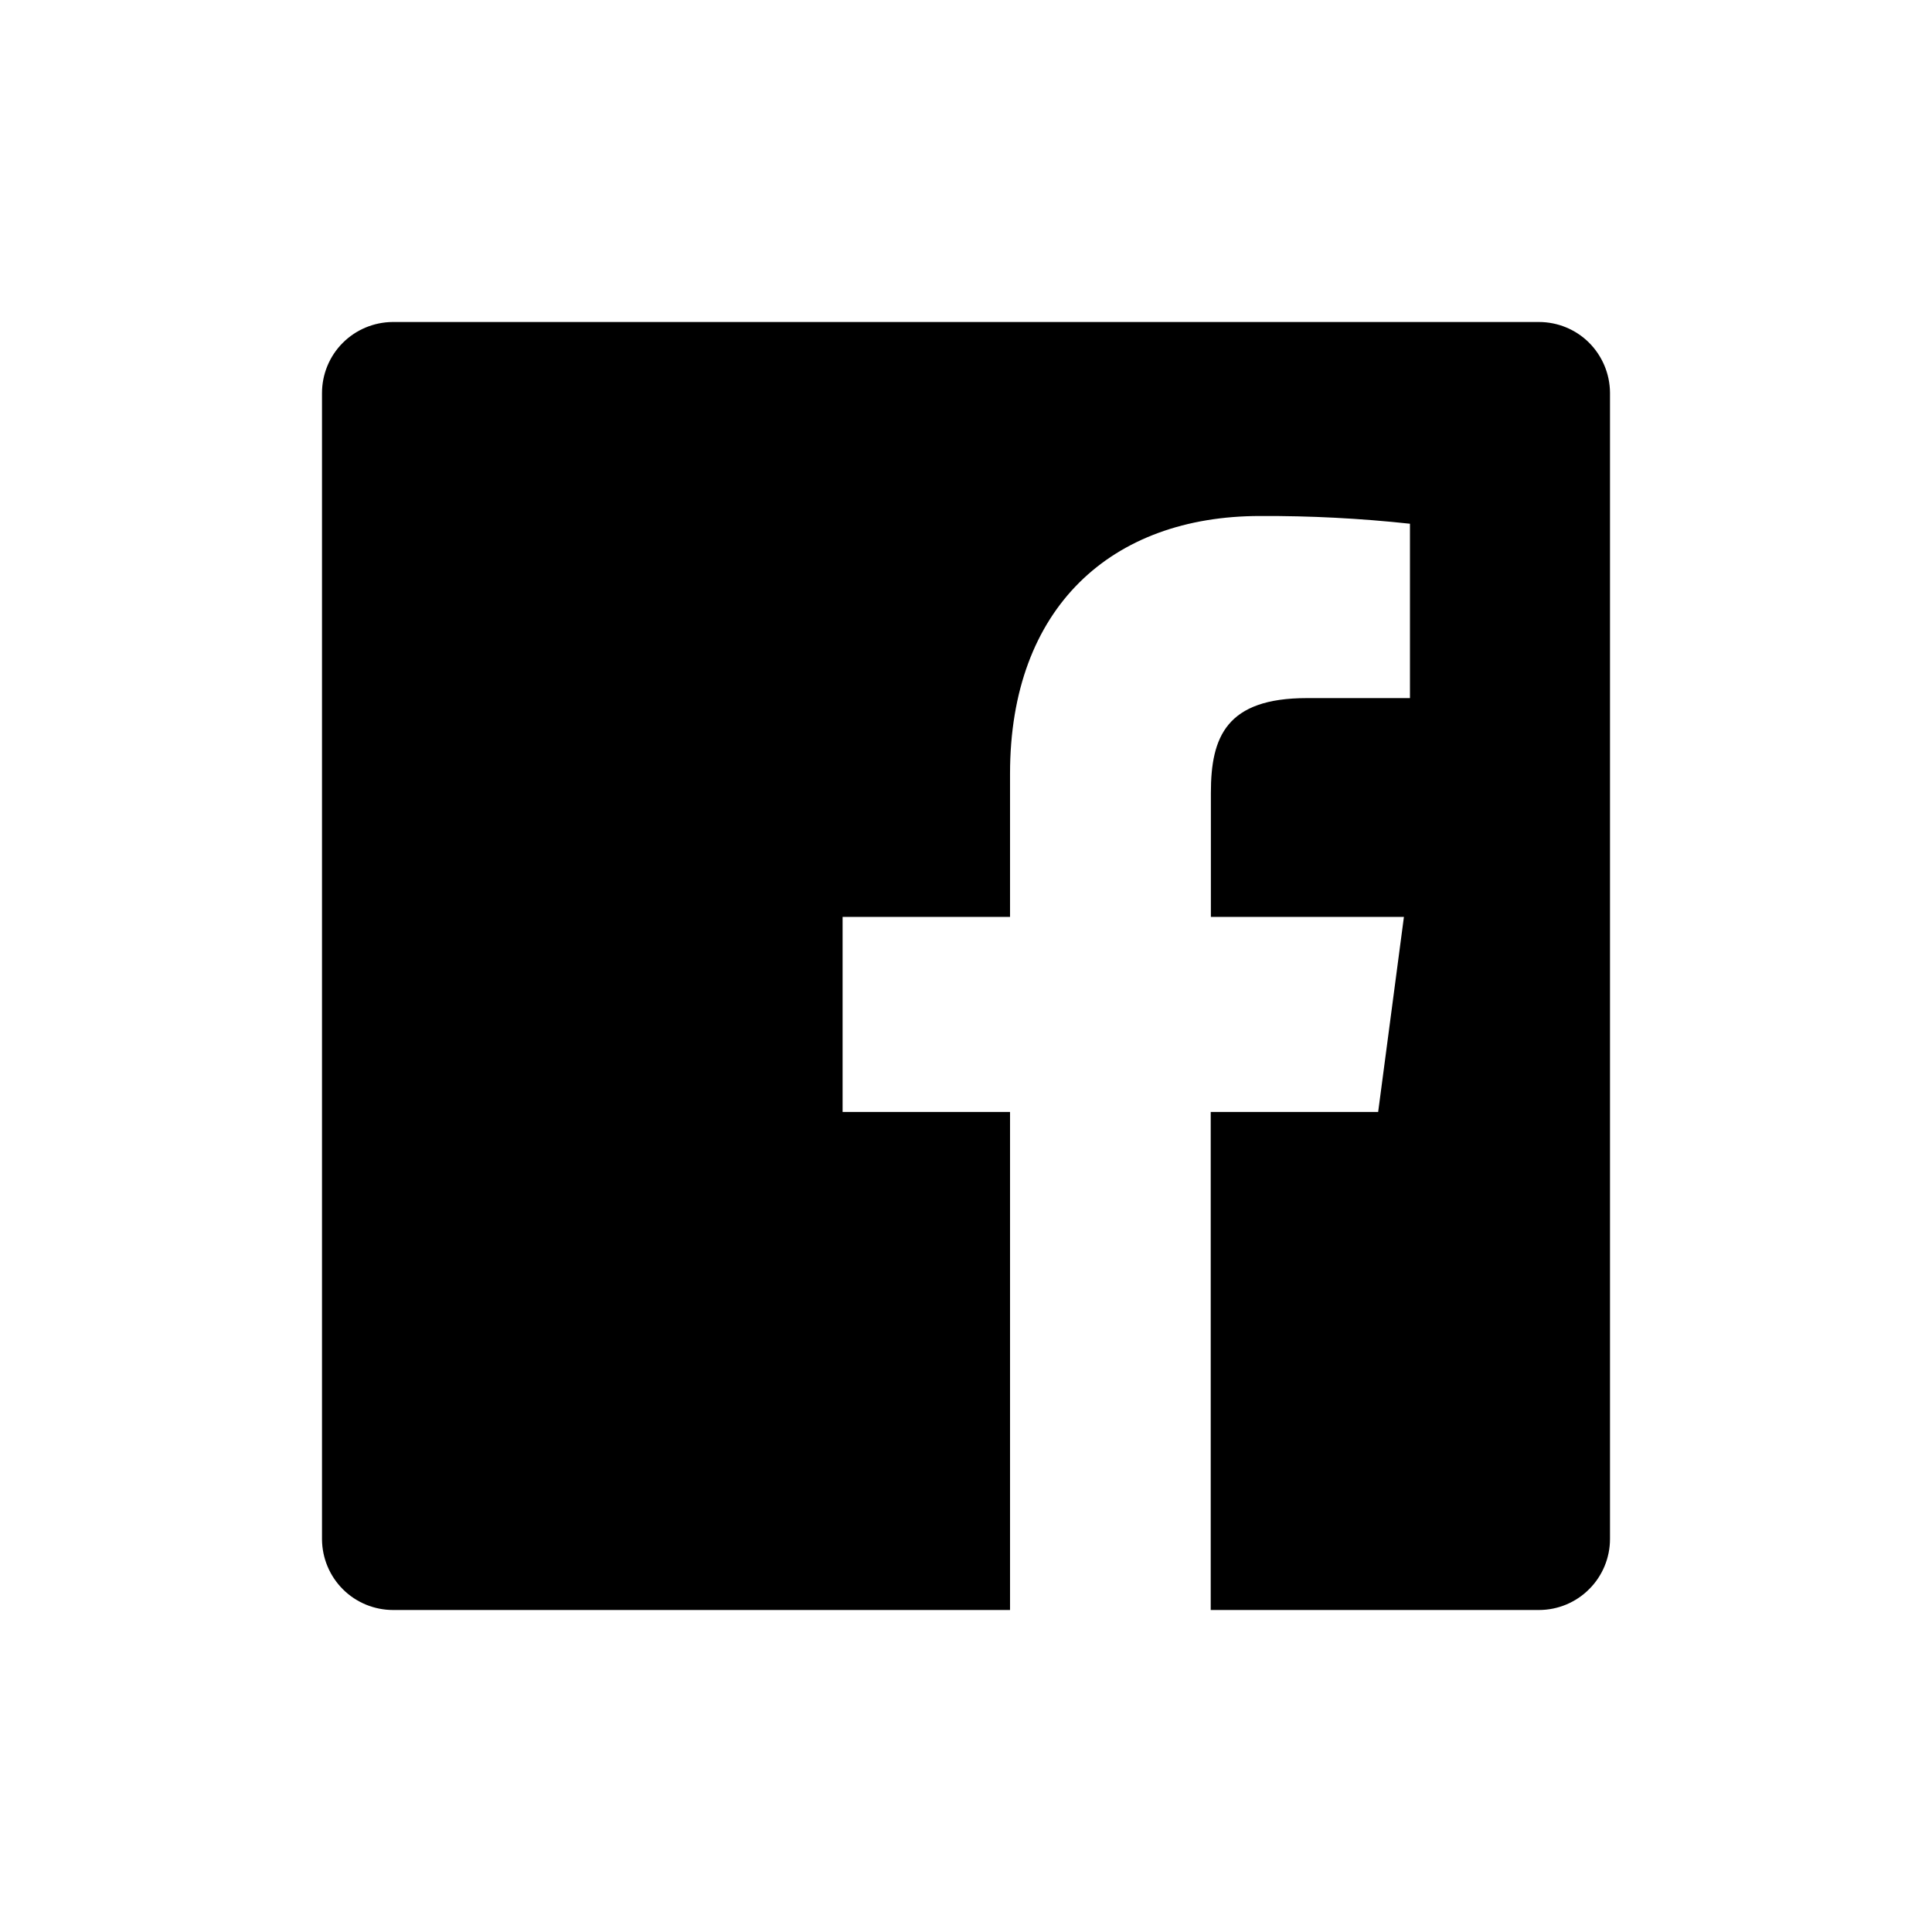
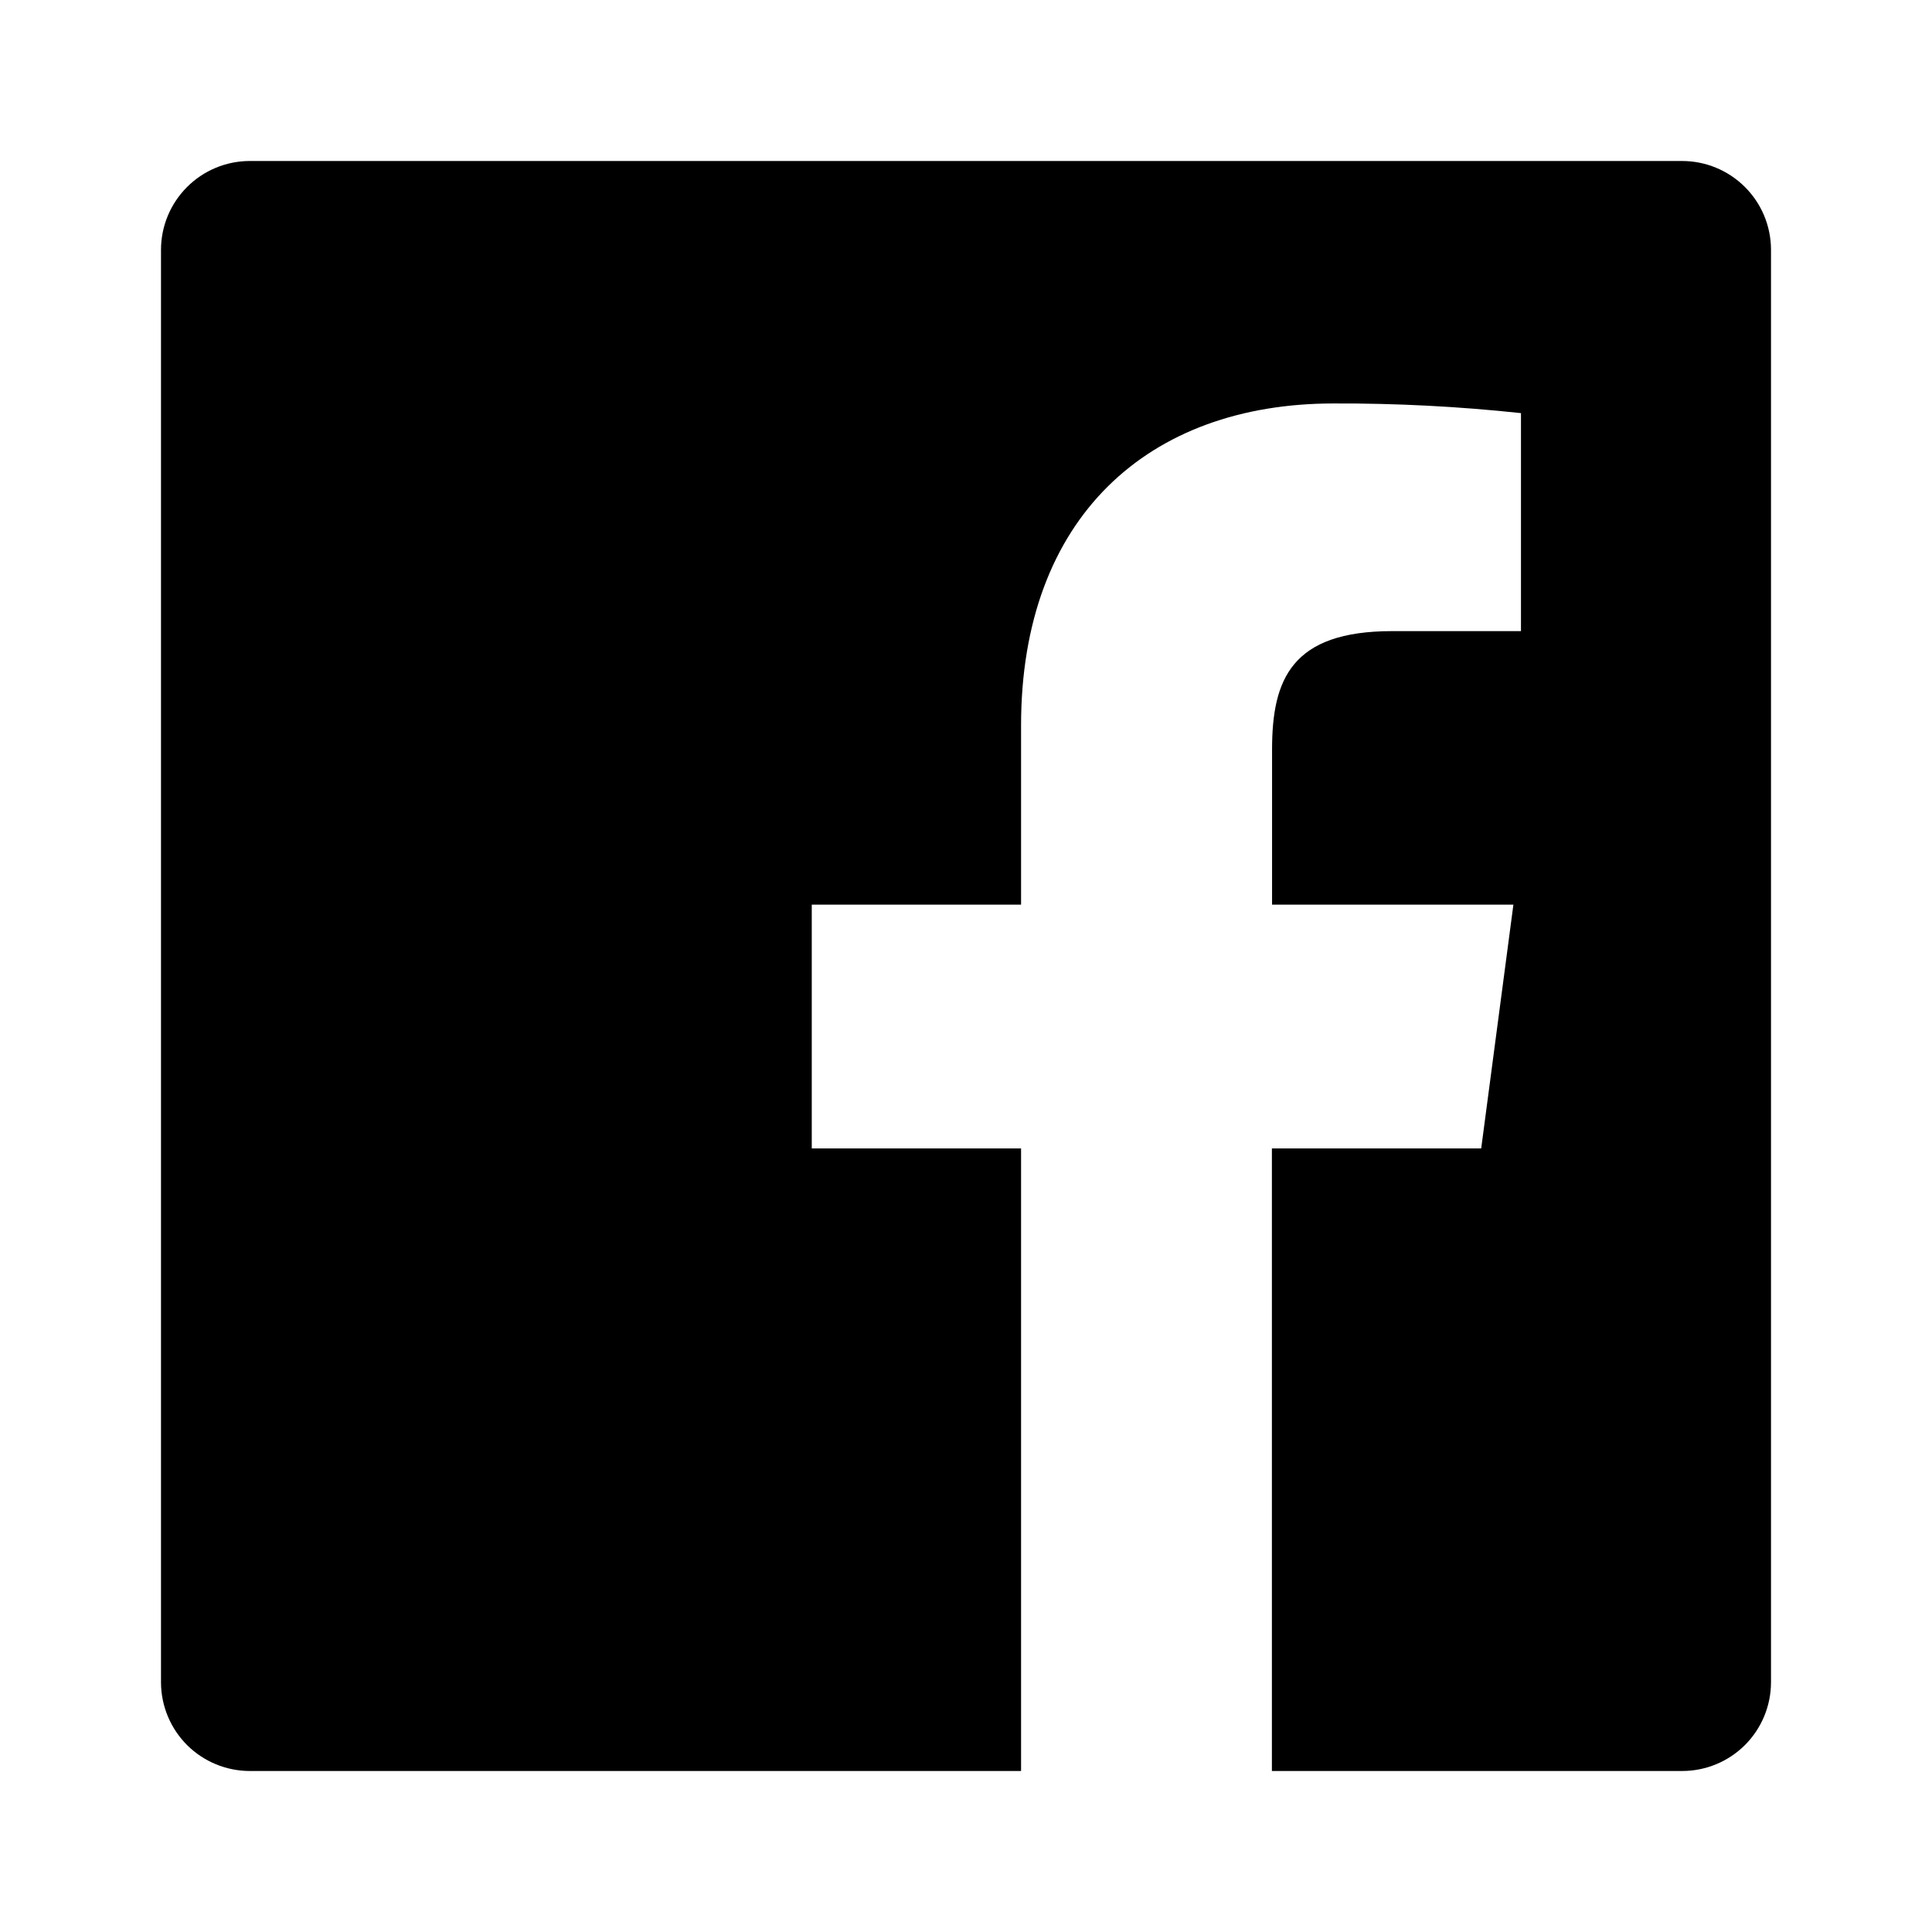
<svg xmlns="http://www.w3.org/2000/svg" width="24" height="24" viewBox="0 0 24 24" fill="none">
-   <path d="M19.117 4H4.877C4.644 4.002 4.421 4.095 4.256 4.261C4.092 4.426 4 4.65 4 4.883V19.123C4.002 19.356 4.095 19.579 4.261 19.744C4.426 19.908 4.65 20 4.883 20H12.547V13.813H10.467V11.39H12.547V9.61C12.547 7.544 13.81 6.41 15.653 6.41C16.275 6.407 16.897 6.439 17.515 6.506V8.672H16.235C15.235 8.672 15.042 9.152 15.042 9.848V11.39H17.44L17.12 13.813H15.04V20H19.117C19.351 20 19.576 19.907 19.741 19.741C19.907 19.576 20 19.351 20 19.117V4.877C19.998 4.644 19.904 4.421 19.739 4.256C19.574 4.092 19.35 4 19.117 4V4Z" fill="#000" />
+   <path d="M20.896 2H3.096C2.805 2.002 2.526 2.119 2.321 2.326C2.115 2.533 2 2.813 2 3.104V20.904C2.002 21.195 2.119 21.474 2.326 21.68C2.533 21.885 2.813 22 3.104 22H12.684V14.266H10.084V11.238H12.684V9.012C12.684 6.43 14.262 5.012 16.566 5.012C17.344 5.009 18.121 5.049 18.894 5.132V7.84H17.294C16.044 7.84 15.802 8.44 15.802 9.31V11.238H18.8L18.4 14.266H15.8V22H20.896C21.189 22 21.47 21.884 21.677 21.677C21.884 21.47 22 21.189 22 20.896V3.096C21.998 2.805 21.881 2.526 21.674 2.321C21.467 2.115 21.187 2 20.896 2V2Z" fill="black" />
</svg>
